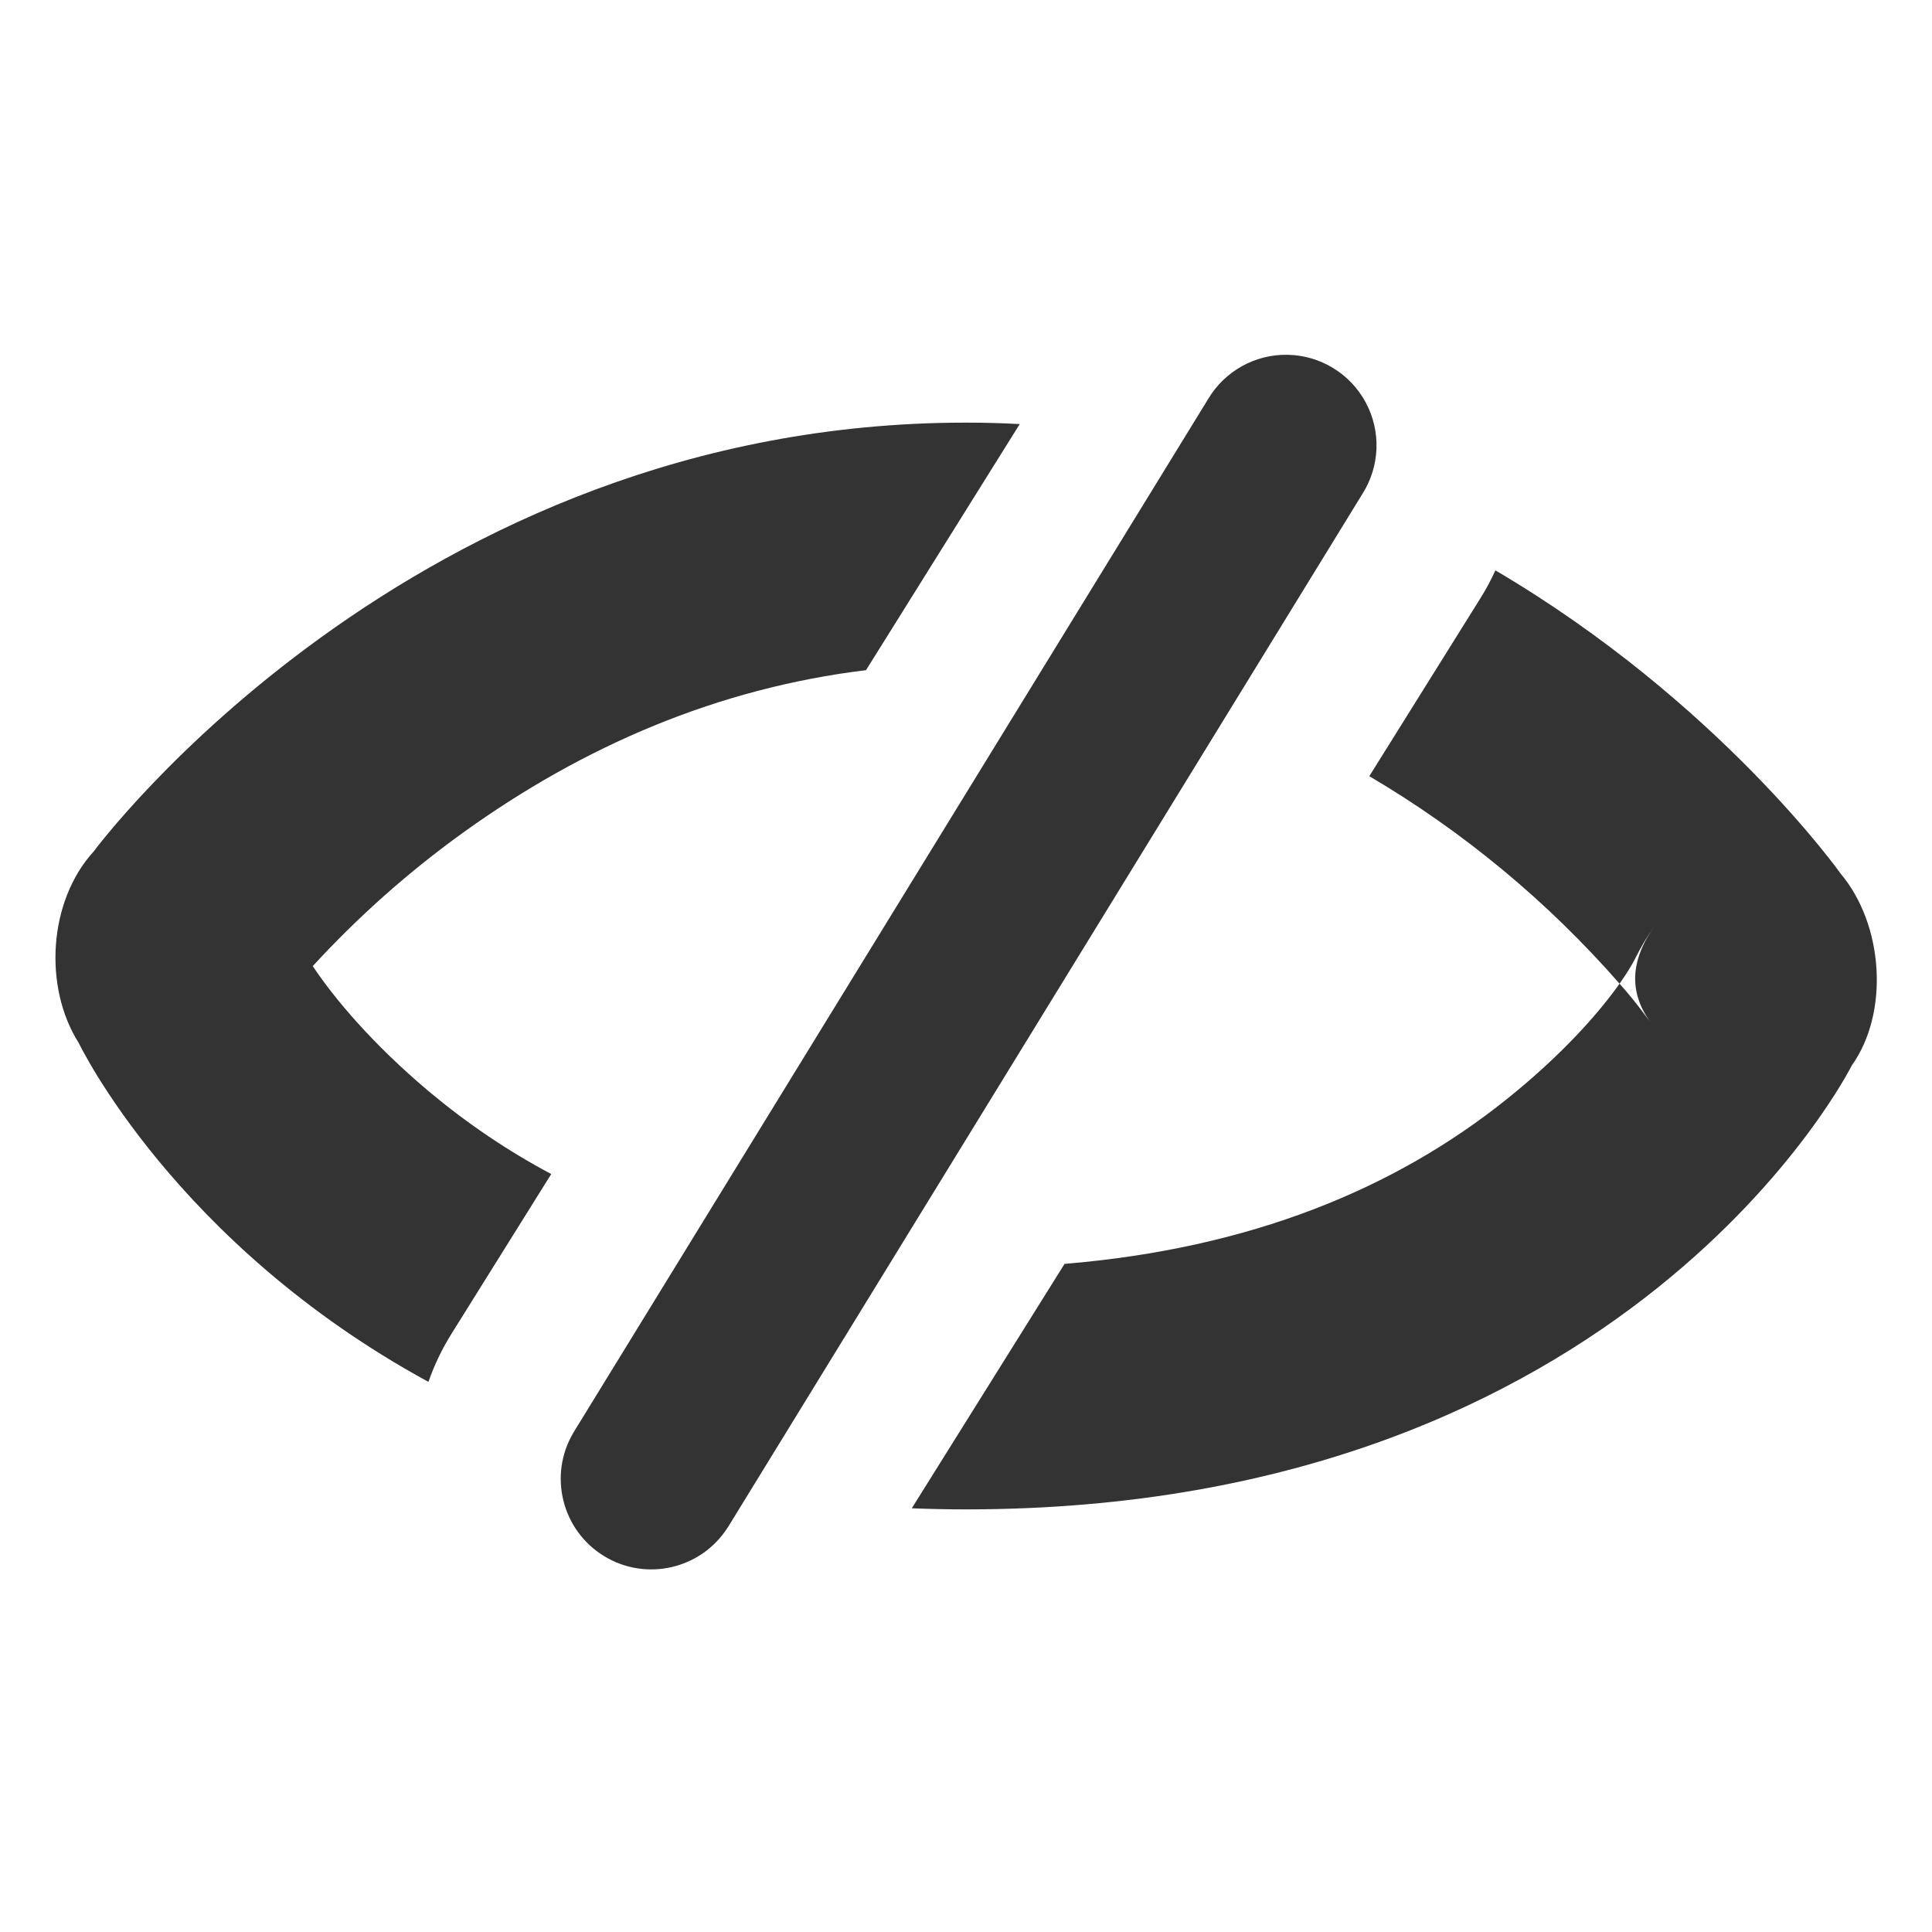
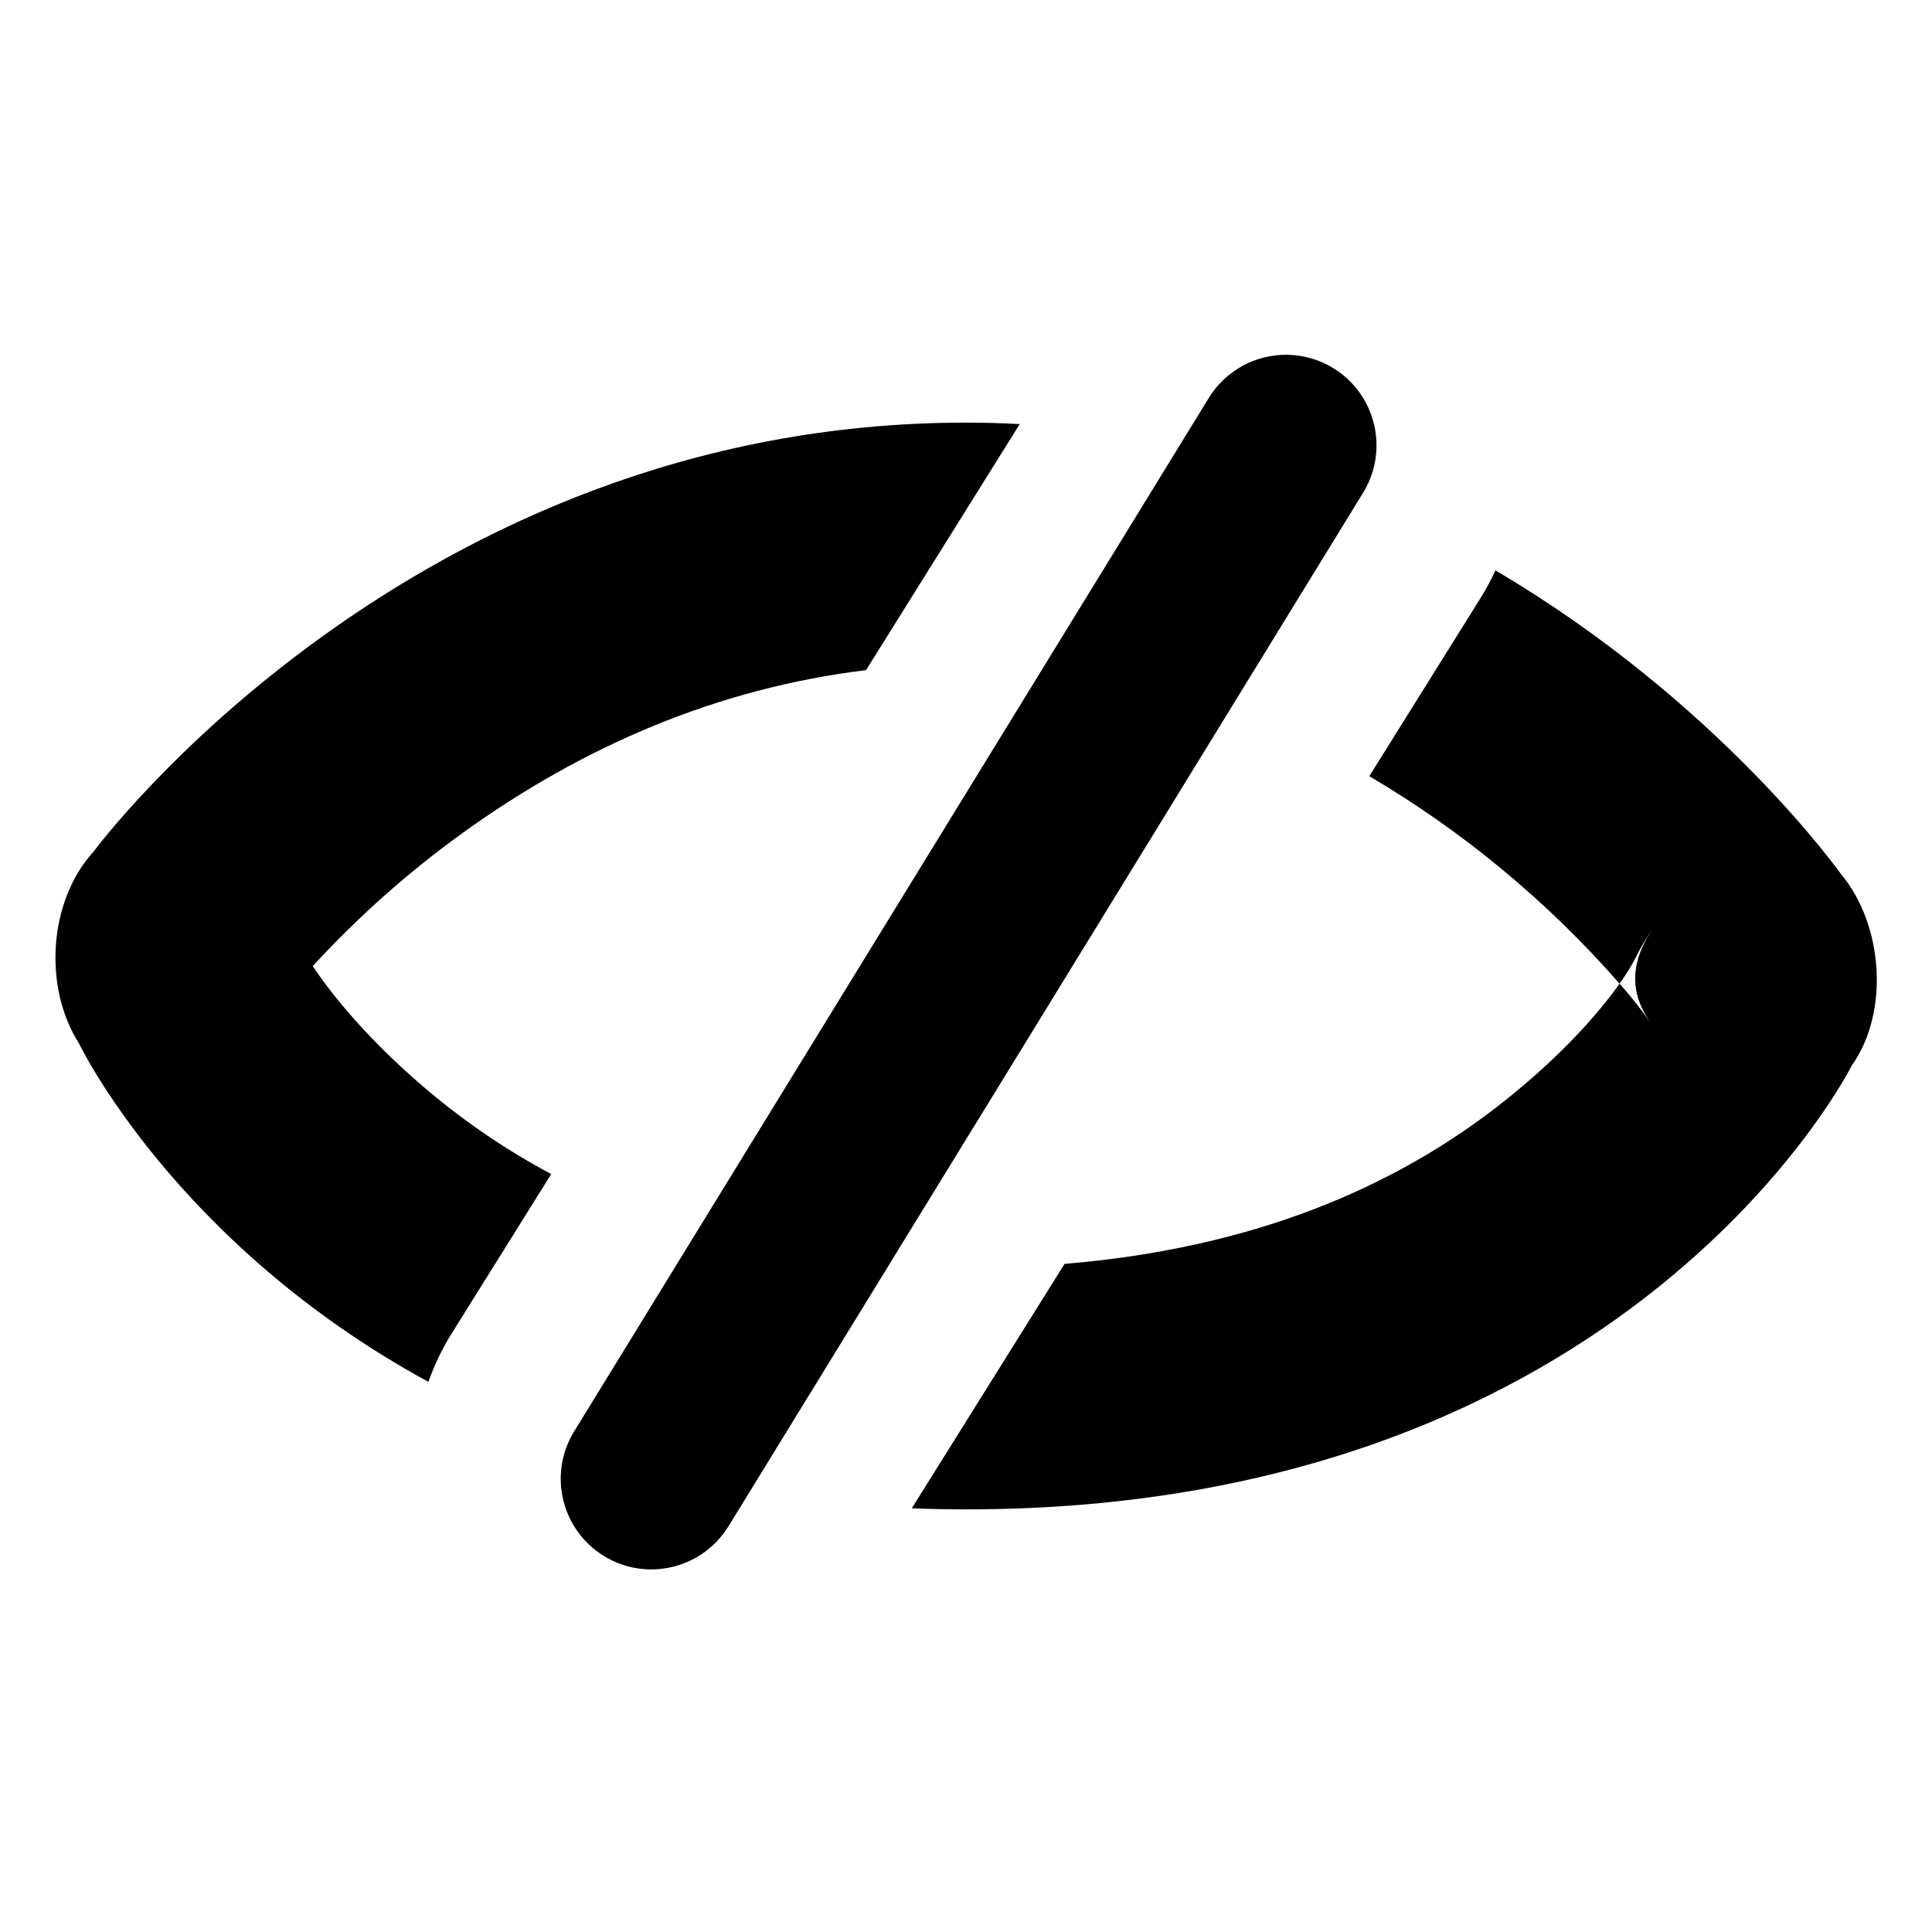
- <svg xmlns="http://www.w3.org/2000/svg" width="16" height="16" viewBox="0 0 16 16" class="hide1" style="height:16px;margin-right:8px;width:16px;perspective-origin:8px 8px;transform-origin:8px 8px;shape-rendering:geometricprecision;" version="1.1">
-   <path fill-rule="evenodd" class="" fill="currentColor" d="M8.445 3.512L7.172 5.55c-1.227.149-2.34.627-3.339 1.347A8.182 8.182 0 0 0 2.59 8.001c.178.267.495.645.961 1.037.309.259.646.489 1.014.685l-.823 1.318a2 2 0 0 0-.194.403C1.447 10.3.653 8.639.653 8.639.358 8.175.4 7.462.777 7.05c0 0 2.623-3.55 7.222-3.55.151 0 .3.004.446.012zm3.94 1.212c1.852 1.09 2.86 2.513 2.86 2.513.353.421.404 1.147.09 1.588 0 0-1.834 3.675-7.334 3.675-.153 0-.303-.003-.45-.009l1.265-2.024c1.541-.128 2.737-.622 3.663-1.365.453-.363.76-.71.933-.955.06-.085.105-.158.133-.215a2 2 0 0 1 .16-.267c-.209.294-.211.553-.042.794l-.05-.067a3.582 3.582 0 0 0-.2-.245 8.452 8.452 0 0 0-2.073-1.719l.918-1.47c.048-.076.09-.155.126-.234zm-6.358 7.925a.75.75 0 0 1-1.278-.785l5.256-8.559a.75.75 0 1 1 1.278.785l-5.256 8.56z" style="display:inline;height:auto;min-height:0px;min-width:0px;overflow-x:visible;overflow-y:visible;width:auto;perspective-origin:0px 0px;transform-origin:0px 0px;fill:rgb(51, 51, 51);fill-rule:evenodd;shape-rendering:geometricprecision;d:path(&quot;M 8.445 3.512 L 7.172 5.55 C 5.945 5.699 4.832 6.177 3.833 6.897 A 8.182 8.182 0 0 0 2.59 8.001 C 2.768 8.268 3.085 8.646 3.551 9.038 C 3.86 9.297 4.197 9.527 4.565 9.723 L 3.742 11.041 A 2 2 0 0 0 3.548 11.444 C 1.447 10.3 0.653 8.639 0.653 8.639 C 0.358 8.175 0.4 7.462 0.777 7.05 C 0.777 7.05 3.4 3.5 7.999 3.5 C 8.15 3.5 8.299 3.504 8.445 3.512 Z M 12.385 4.724 C 14.237 5.814 15.245 7.237 15.245 7.237 C 15.598 7.658 15.649 8.384 15.335 8.825 C 15.335 8.825 13.501 12.5 8.001 12.5 C 7.848 12.5 7.698 12.497 7.551 12.491 L 8.816 10.467 C 10.357 10.339 11.553 9.845 12.479 9.102 C 12.932 8.739 13.239 8.392 13.412 8.147 C 13.472 8.062 13.517 7.989 13.545 7.932 A 2 2 0 0 1 13.705 7.665 C 13.496 7.959 13.494 8.218 13.663 8.459 L 13.613 8.392 A 3.582 3.582 0 0 0 13.413 8.147 A 8.452 8.452 0 0 0 11.34 6.428 L 12.258 4.958 C 12.306 4.882 12.348 4.803 12.384 4.724 Z M 6.027 12.649 A 0.75 0.75 0 0 1 4.749 11.864 L 10.005 3.305 A 0.75 0.75 0 1 1 11.283 4.09 L 6.027 12.65 Z&quot;);" />
+ <svg xmlns="http://www.w3.org/2000/svg" width="16" height="16" viewBox="0 0 16 16" class="hide1" version="1.1">
+   <path fill-rule="evenodd" fill="currentColor" d="M8.445 3.512L7.172 5.55c-1.227.149-2.34.627-3.339 1.347A8.182 8.182 0 0 0 2.59 8.001c.178.267.495.645.961 1.037.309.259.646.489 1.014.685l-.823 1.318a2 2 0 0 0-.194.403C1.447 10.3.653 8.639.653 8.639.358 8.175.4 7.462.777 7.05c0 0 2.623-3.55 7.222-3.55.151 0 .3.004.446.012zm3.94 1.212c1.852 1.09 2.86 2.513 2.86 2.513.353.421.404 1.147.09 1.588 0 0-1.834 3.675-7.334 3.675-.153 0-.303-.003-.45-.009l1.265-2.024c1.541-.128 2.737-.622 3.663-1.365.453-.363.76-.71.933-.955.06-.085.105-.158.133-.215a2 2 0 0 1 .16-.267c-.209.294-.211.553-.042.794l-.05-.067a3.582 3.582 0 0 0-.2-.245 8.452 8.452 0 0 0-2.073-1.719l.918-1.47c.048-.076.09-.155.126-.234zm-6.358 7.925a.75.75 0 0 1-1.278-.785l5.256-8.559a.75.75 0 1 1 1.278.785l-5.256 8.56z" />
</svg>
